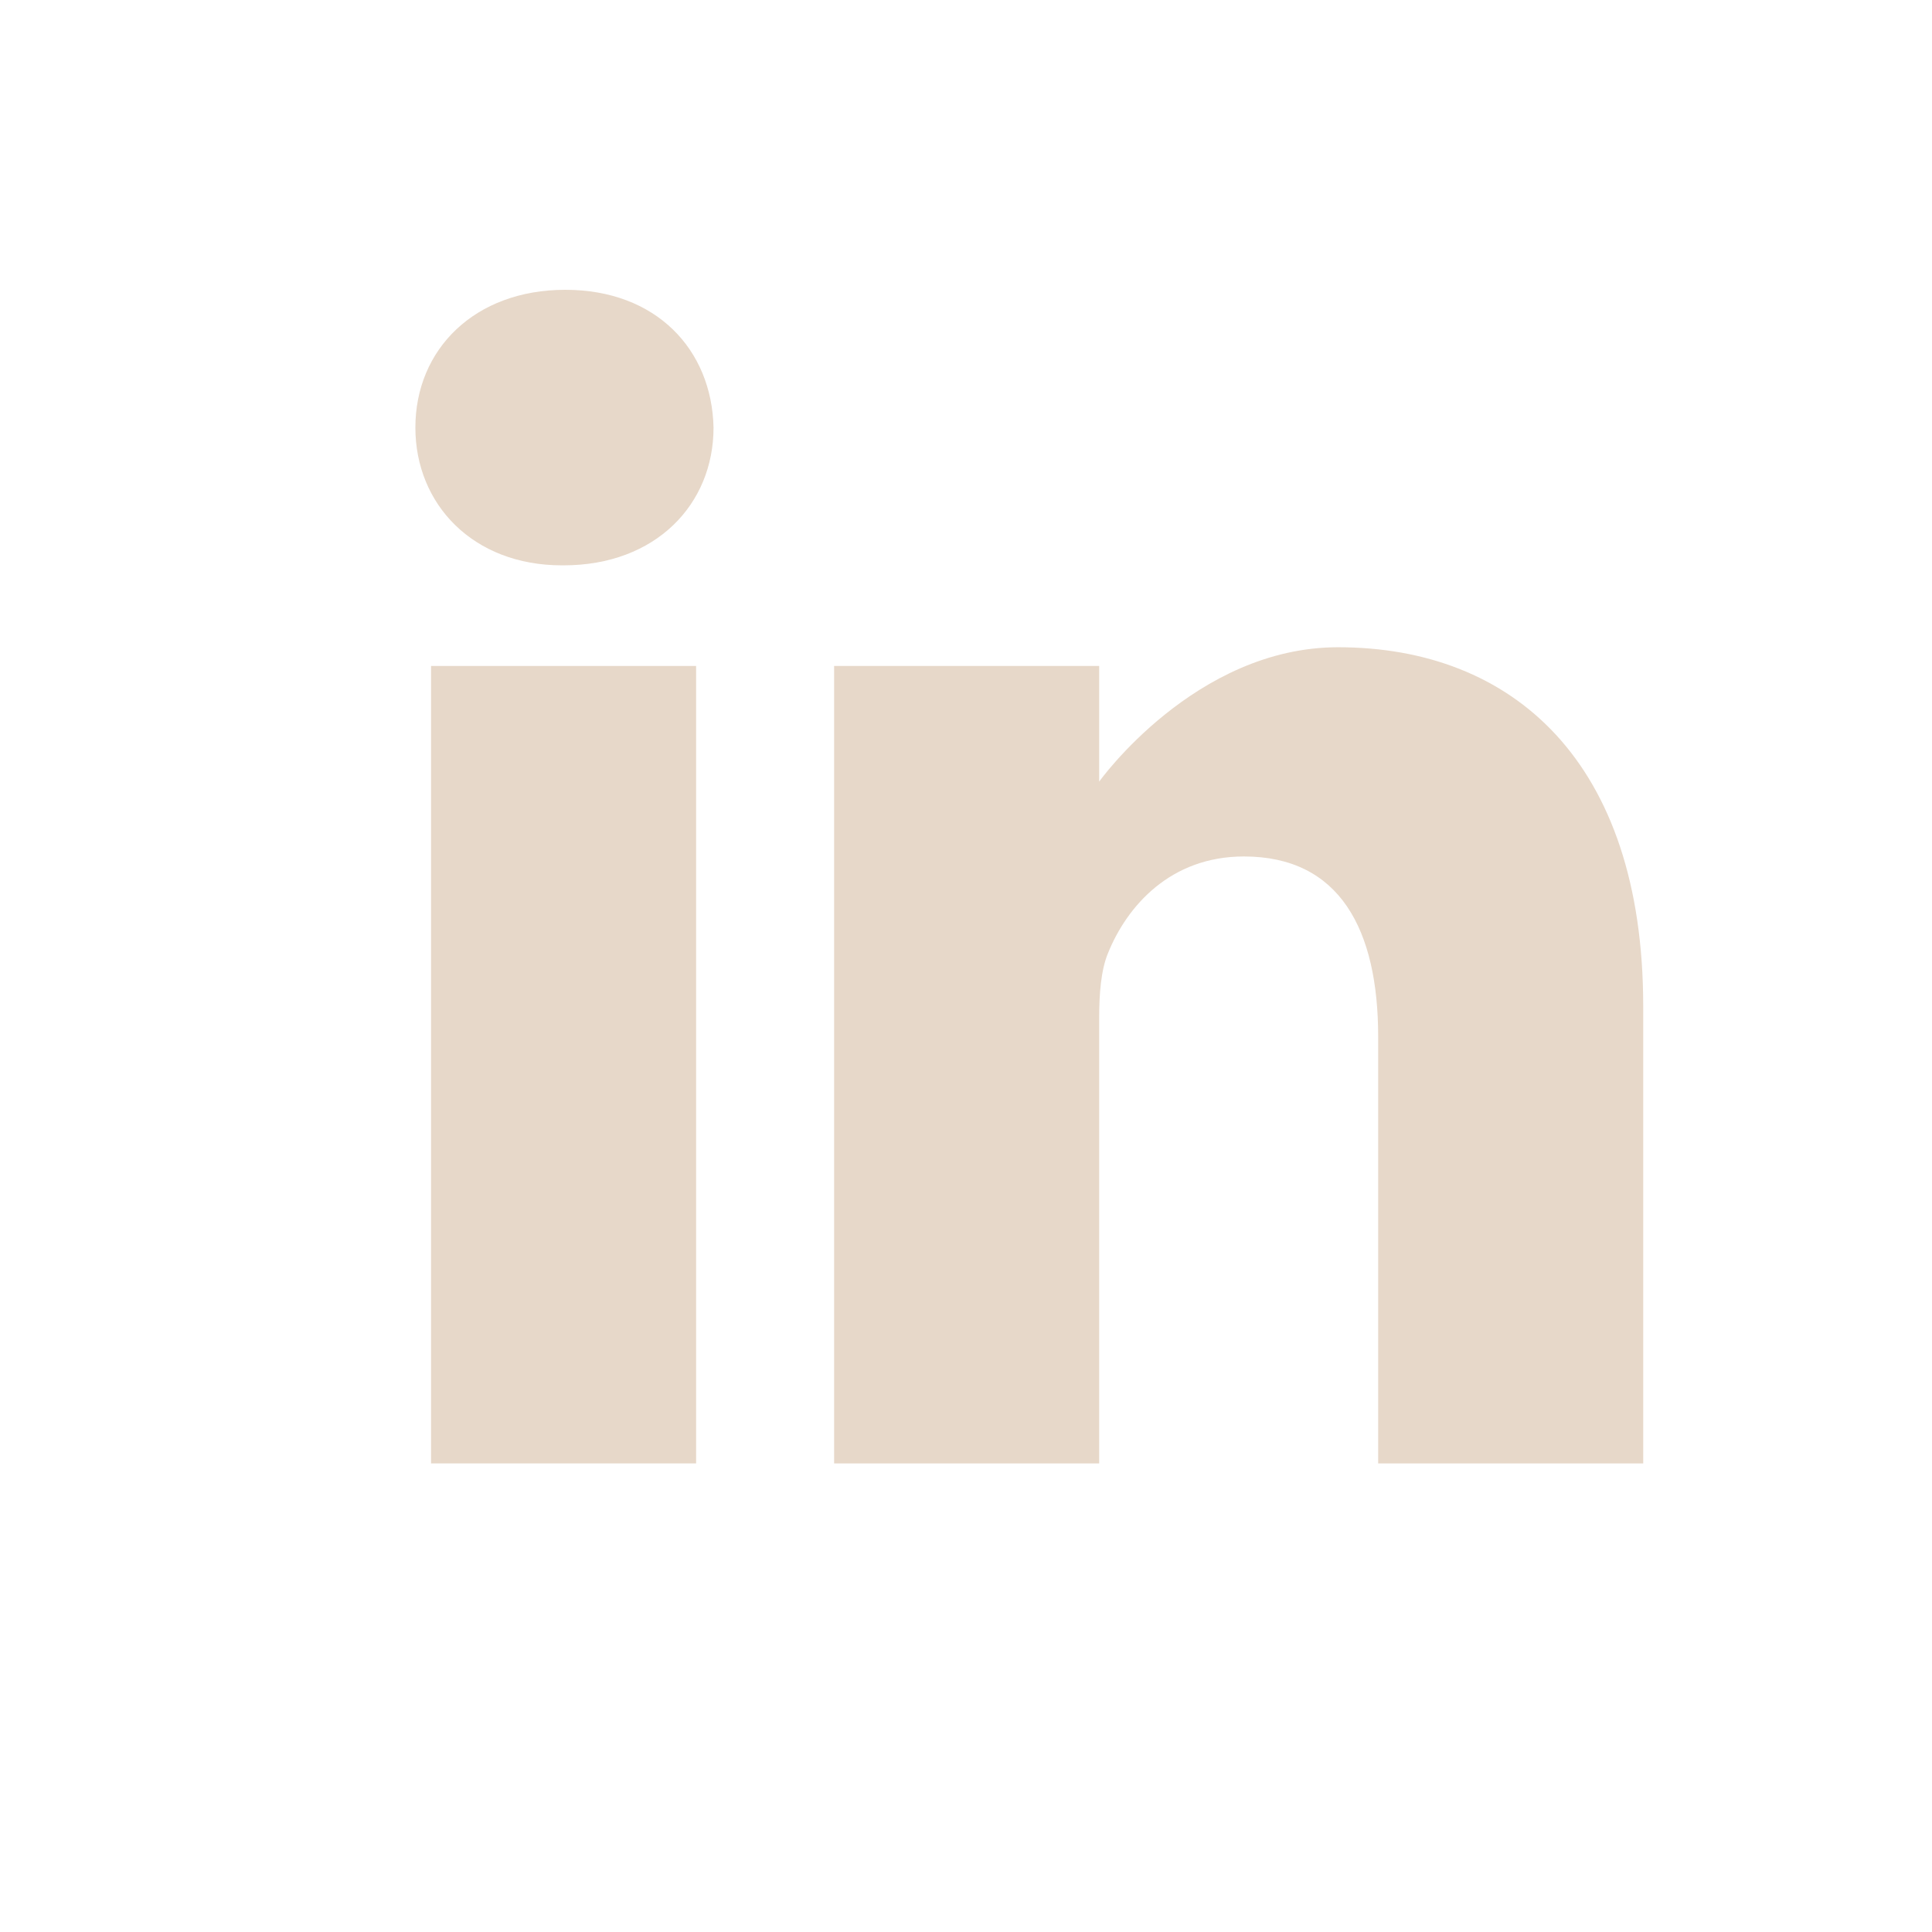
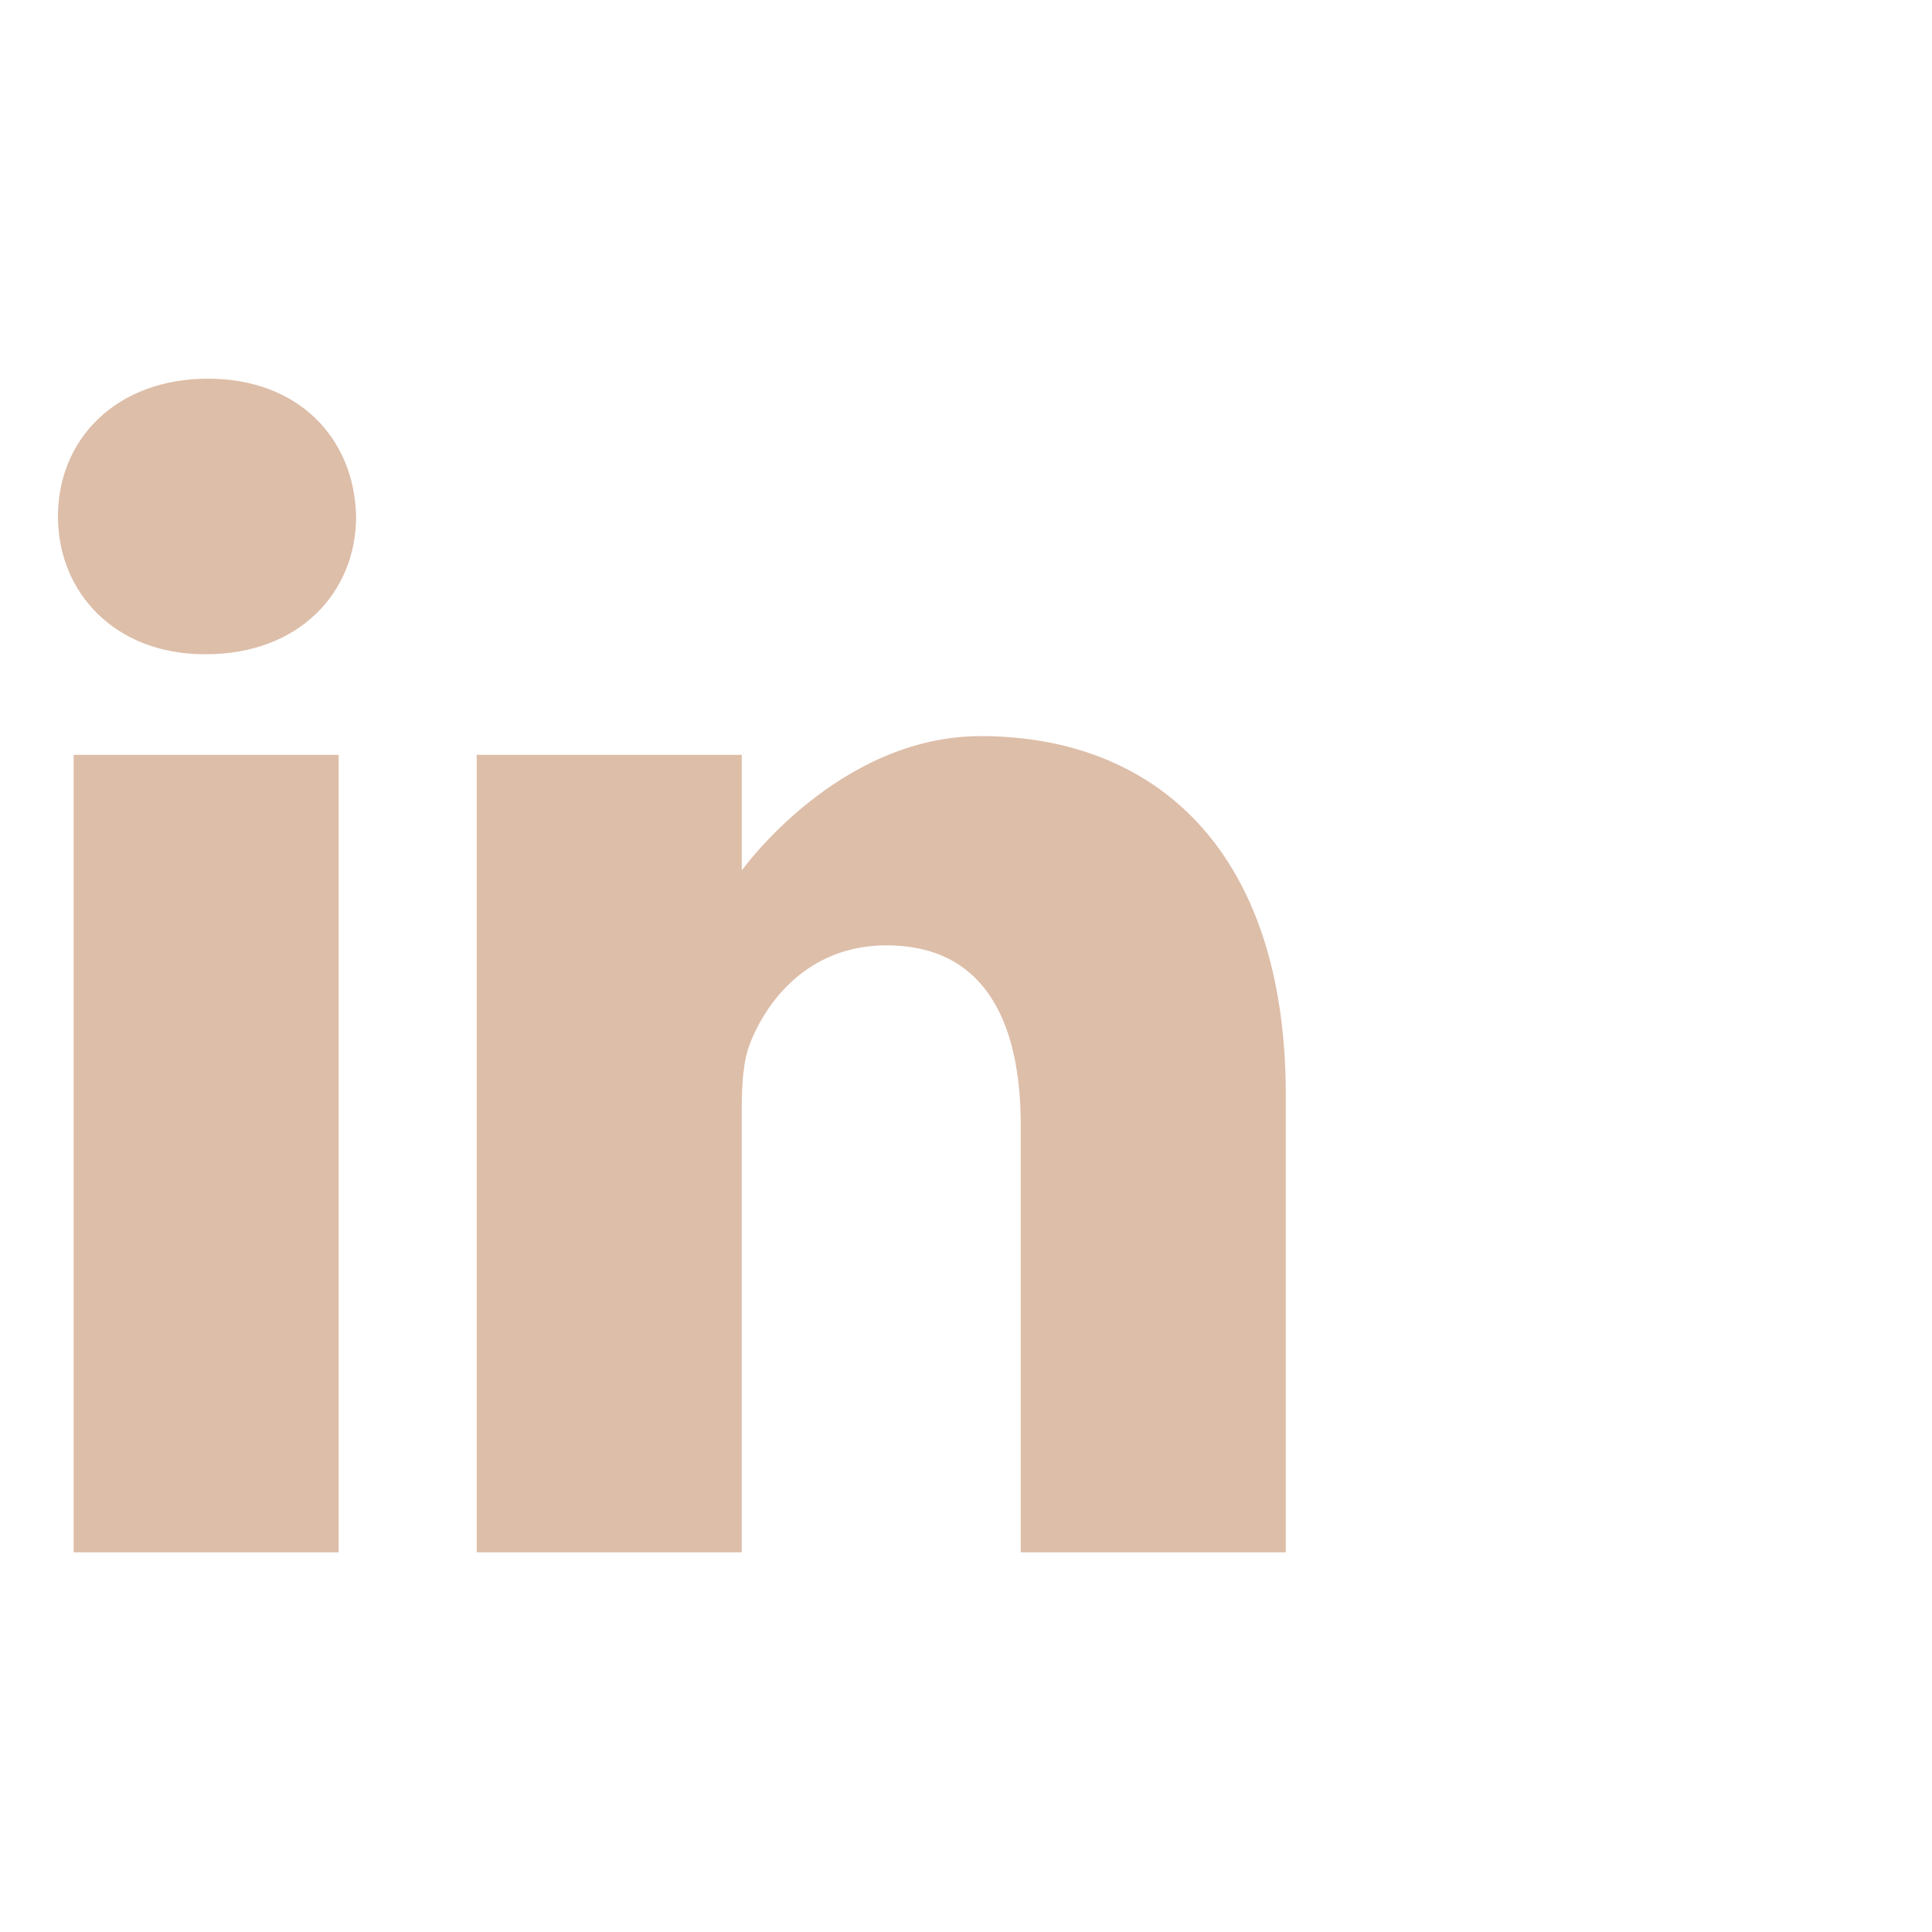
<svg xmlns="http://www.w3.org/2000/svg" width="1000" height="1000" viewBox="0 0 1000 1000">
-   <g id="Group_1" data-name="Group 1" transform="translate(1513 -6323)">
-     <rect id="Rectangle_2" data-name="Rectangle 2" width="1000" height="1000" transform="translate(-1513 6323)" fill="none" />
-     <path id="Path_106" data-name="Path 106" d="M77.613-.668C30.684-.668,0,30.148,0,70.652c0,39.609,29.77,71.3,75.813,71.3H76.7c47.848,0,77.625-31.7,77.625-71.3-.9-40.5-29.777-71.32-76.715-71.32Zm0,0" transform="translate(-1298 6473.668)" fill="#e7d8c9" />
-     <path id="Path_107" data-name="Path 107" d="M8.109,198.313H145.3V611.07H8.109Zm0,0" transform="translate(-1298 6469.388)" fill="#e7d8c9" />
-     <path id="Path_108" data-name="Path 108" d="M482.055,188.625c-74.012,0-123.641,69.547-123.641,69.547V198.313h-137.2V611.07H358.406V380.57c0-12.34.895-24.66,4.52-33.484,9.918-24.641,32.488-50.168,70.391-50.168,49.645,0,69.5,37.852,69.5,93.34V611.07H640V374.4C640,247.621,572.313,188.625,482.055,188.625Zm0,0" transform="translate(-1302.478 6469.388)" fill="#e7d8c9" />
+   <g transform="translate(1513 -6323)">
+     <rect width="1000" height="1000" transform="translate(-1513 6323)" fill="none" />
+     <g transform="translate(-1483 6519.668)">
+       <path d="M77.613-.668C30.684-.668,0,30.148,0,70.652c0,39.609,29.77,71.3,75.813,71.3H76.7c47.848,0,77.625-31.7,77.625-71.3-.9-40.5-29.777-71.32-76.715-71.32Zm0,0" fill="#ddbea9" />
+       <path d="M8.109,198.313H145.3V611.07H8.109Zm0,0" transform="translate(0 -4.28)" fill="#ddbea9" />
+       <path d="M482.055,188.625c-74.012,0-123.641,69.547-123.641,69.547V198.313h-137.2V611.07H358.406V380.57c0-12.34.895-24.66,4.52-33.484,9.918-24.641,32.488-50.168,70.391-50.168,49.645,0,69.5,37.852,69.5,93.34V611.07H640V374.4C640,247.621,572.313,188.625,482.055,188.625Zm0,0" transform="translate(-4.478 -4.28)" fill="#ddbea9" />
+     </g>
  </g>
</svg>
